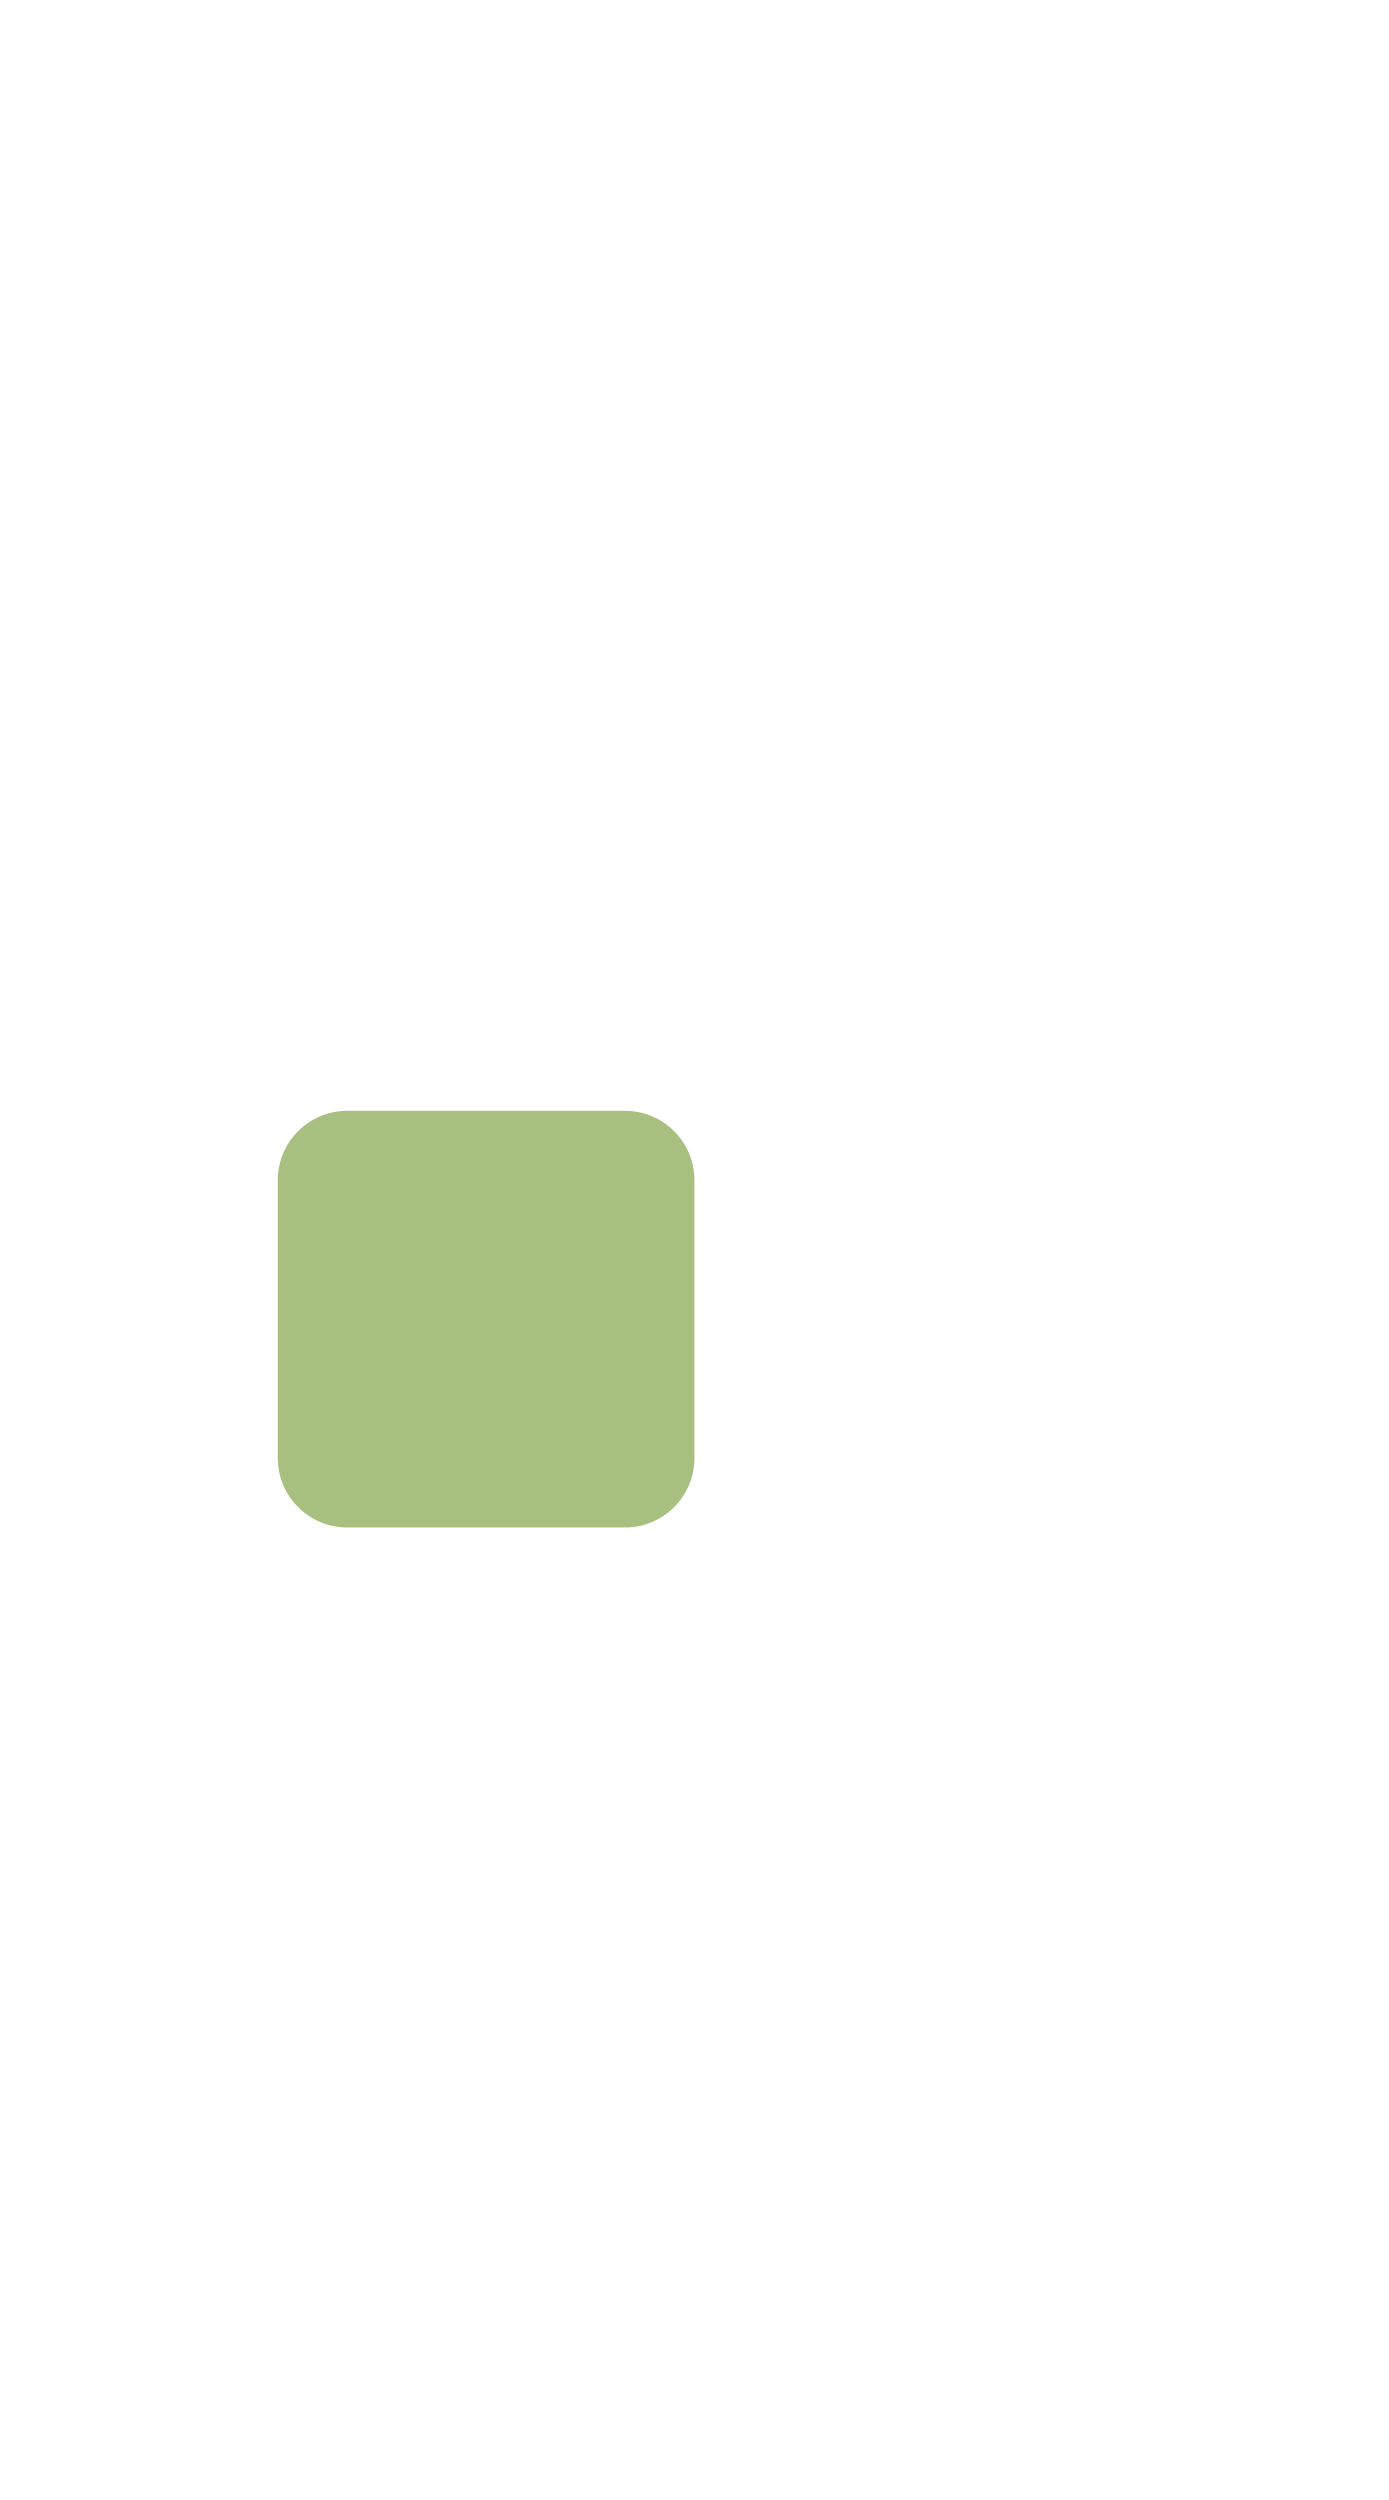
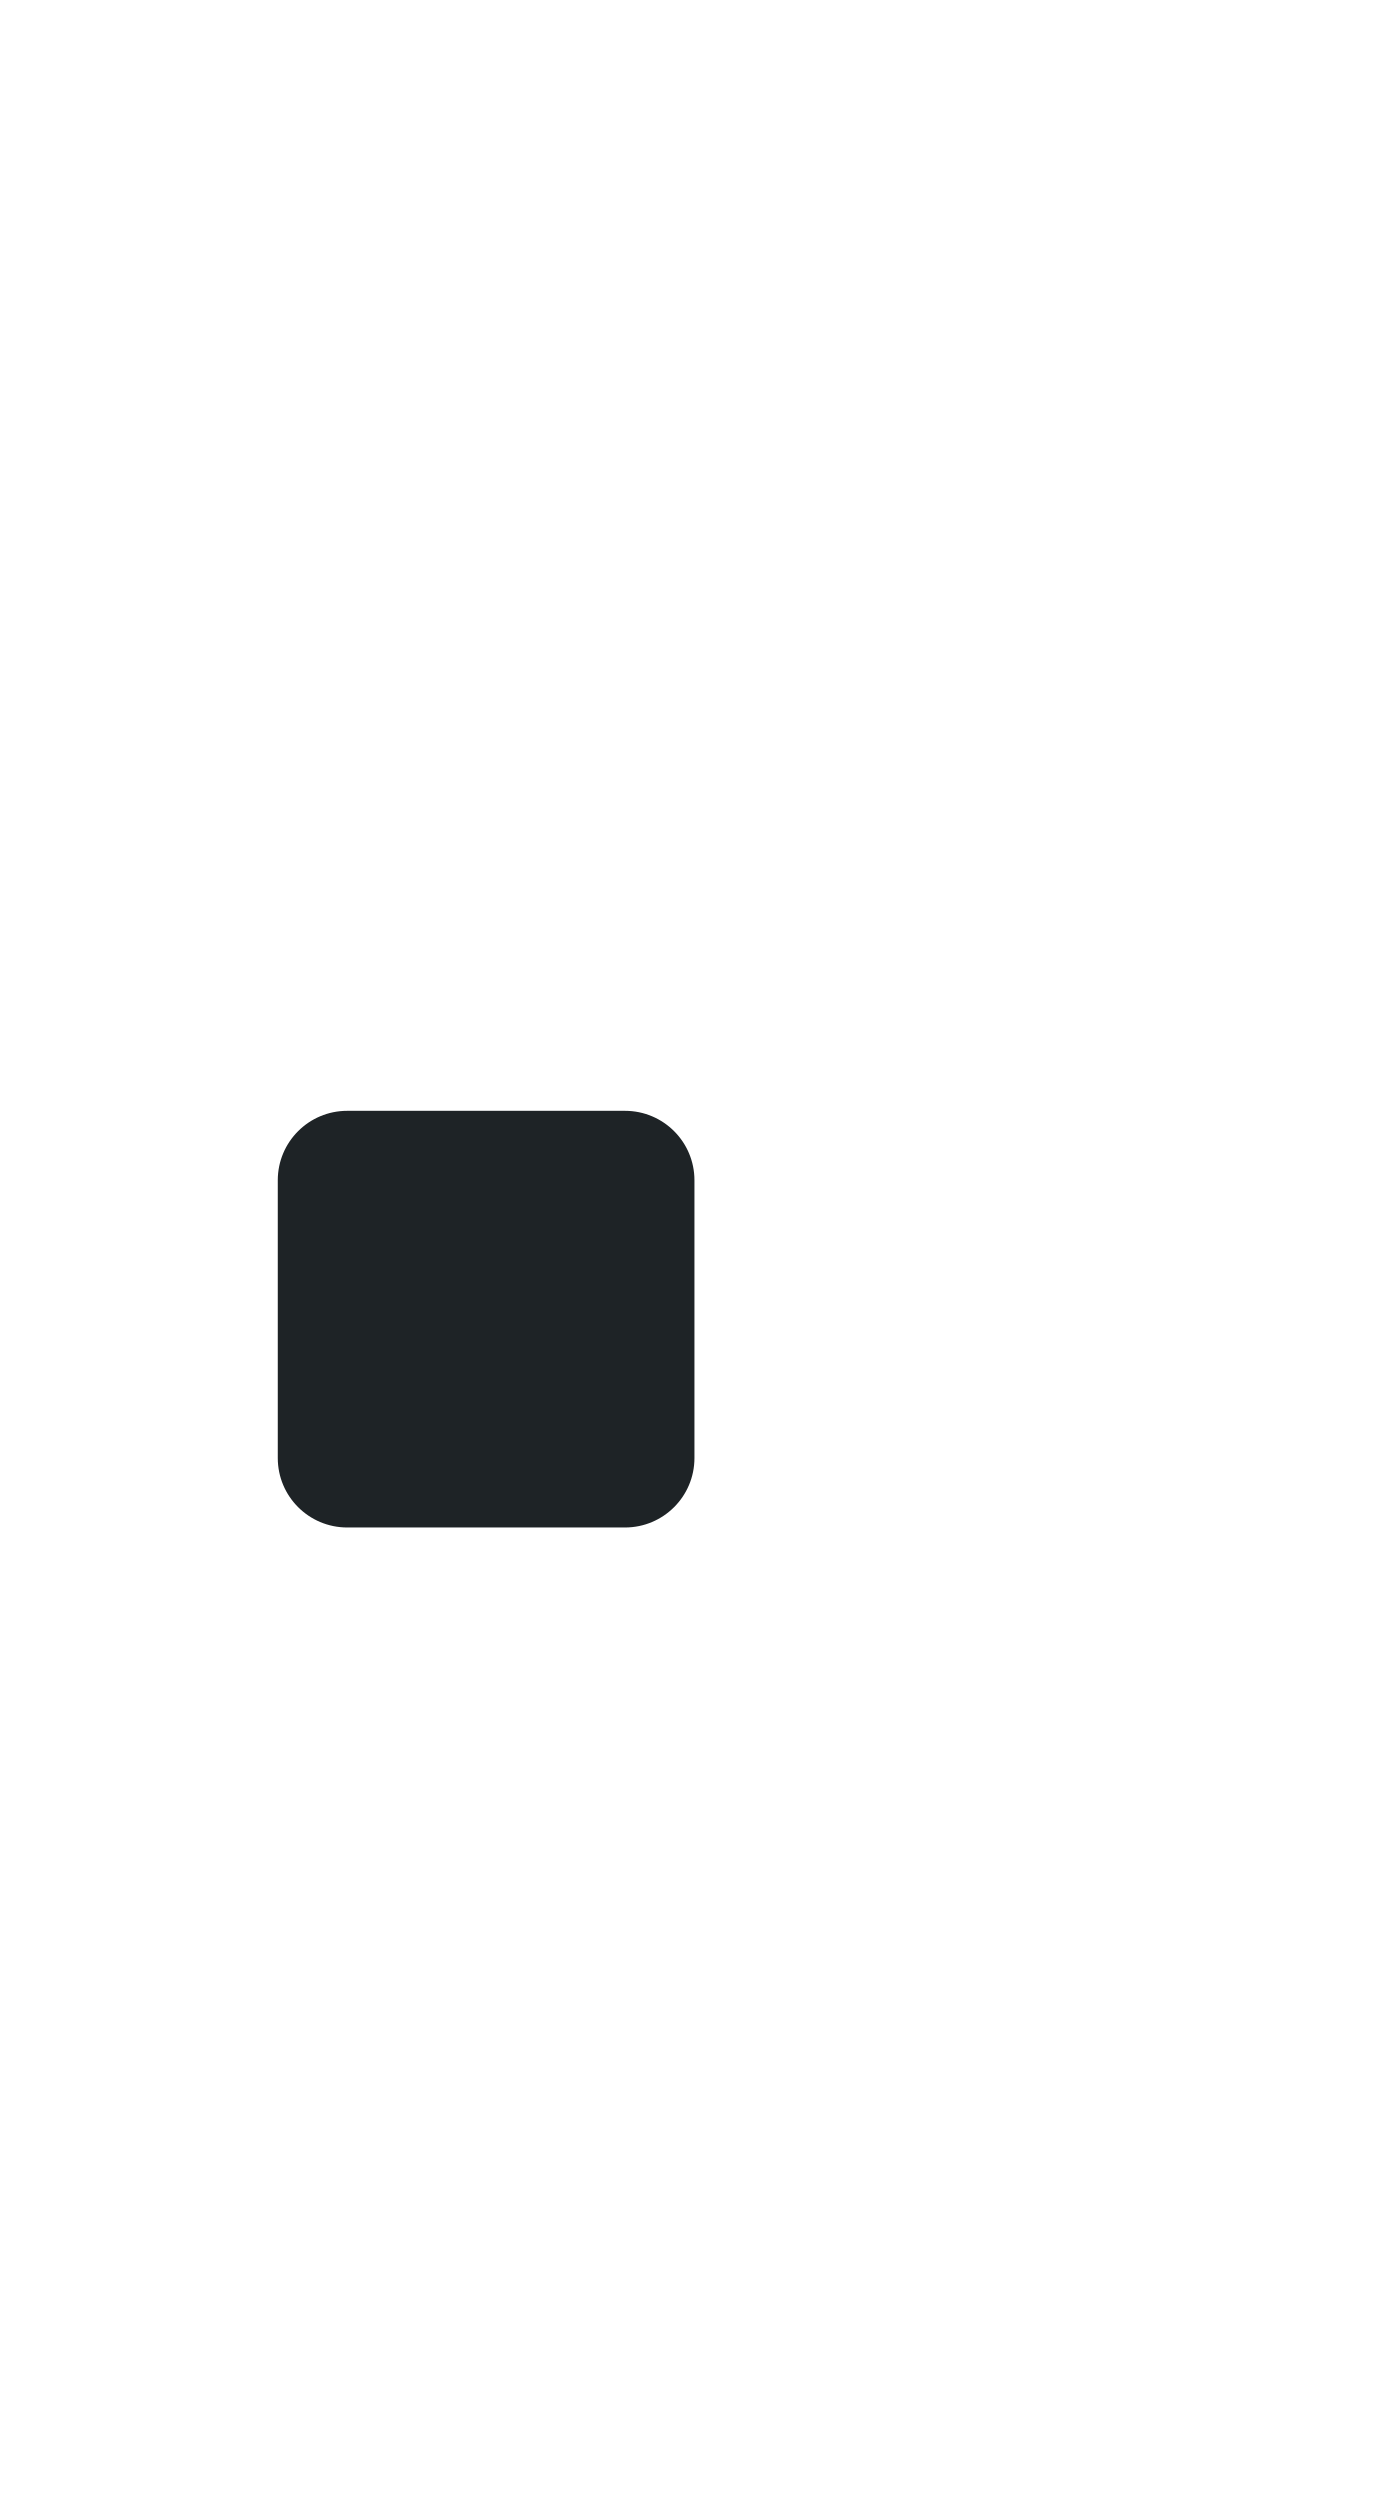
<svg xmlns="http://www.w3.org/2000/svg" width="10" height="18">
  <defs>
    <clipPath>
-       <rect width="10" height="19" x="20" y="1033.36" opacity="0.12" fill="#2e383c" color="#d3c6aa" />
+       <rect width="10" height="19" x="20" y="1033.36" opacity="0.12" fill="#a7c080" color="#d3c6aa" />
    </clipPath>
  </defs>
  <g transform="translate(0,-1034.362)">
-     <rect rx="0.5" y="1042.36" x="2" height="3" width="3" fill="#a7c080" />
+     <rect rx="0.5" y="1042.36" x="2" height="3" width="3" fill="#1e2326" />
  </g>
</svg>
